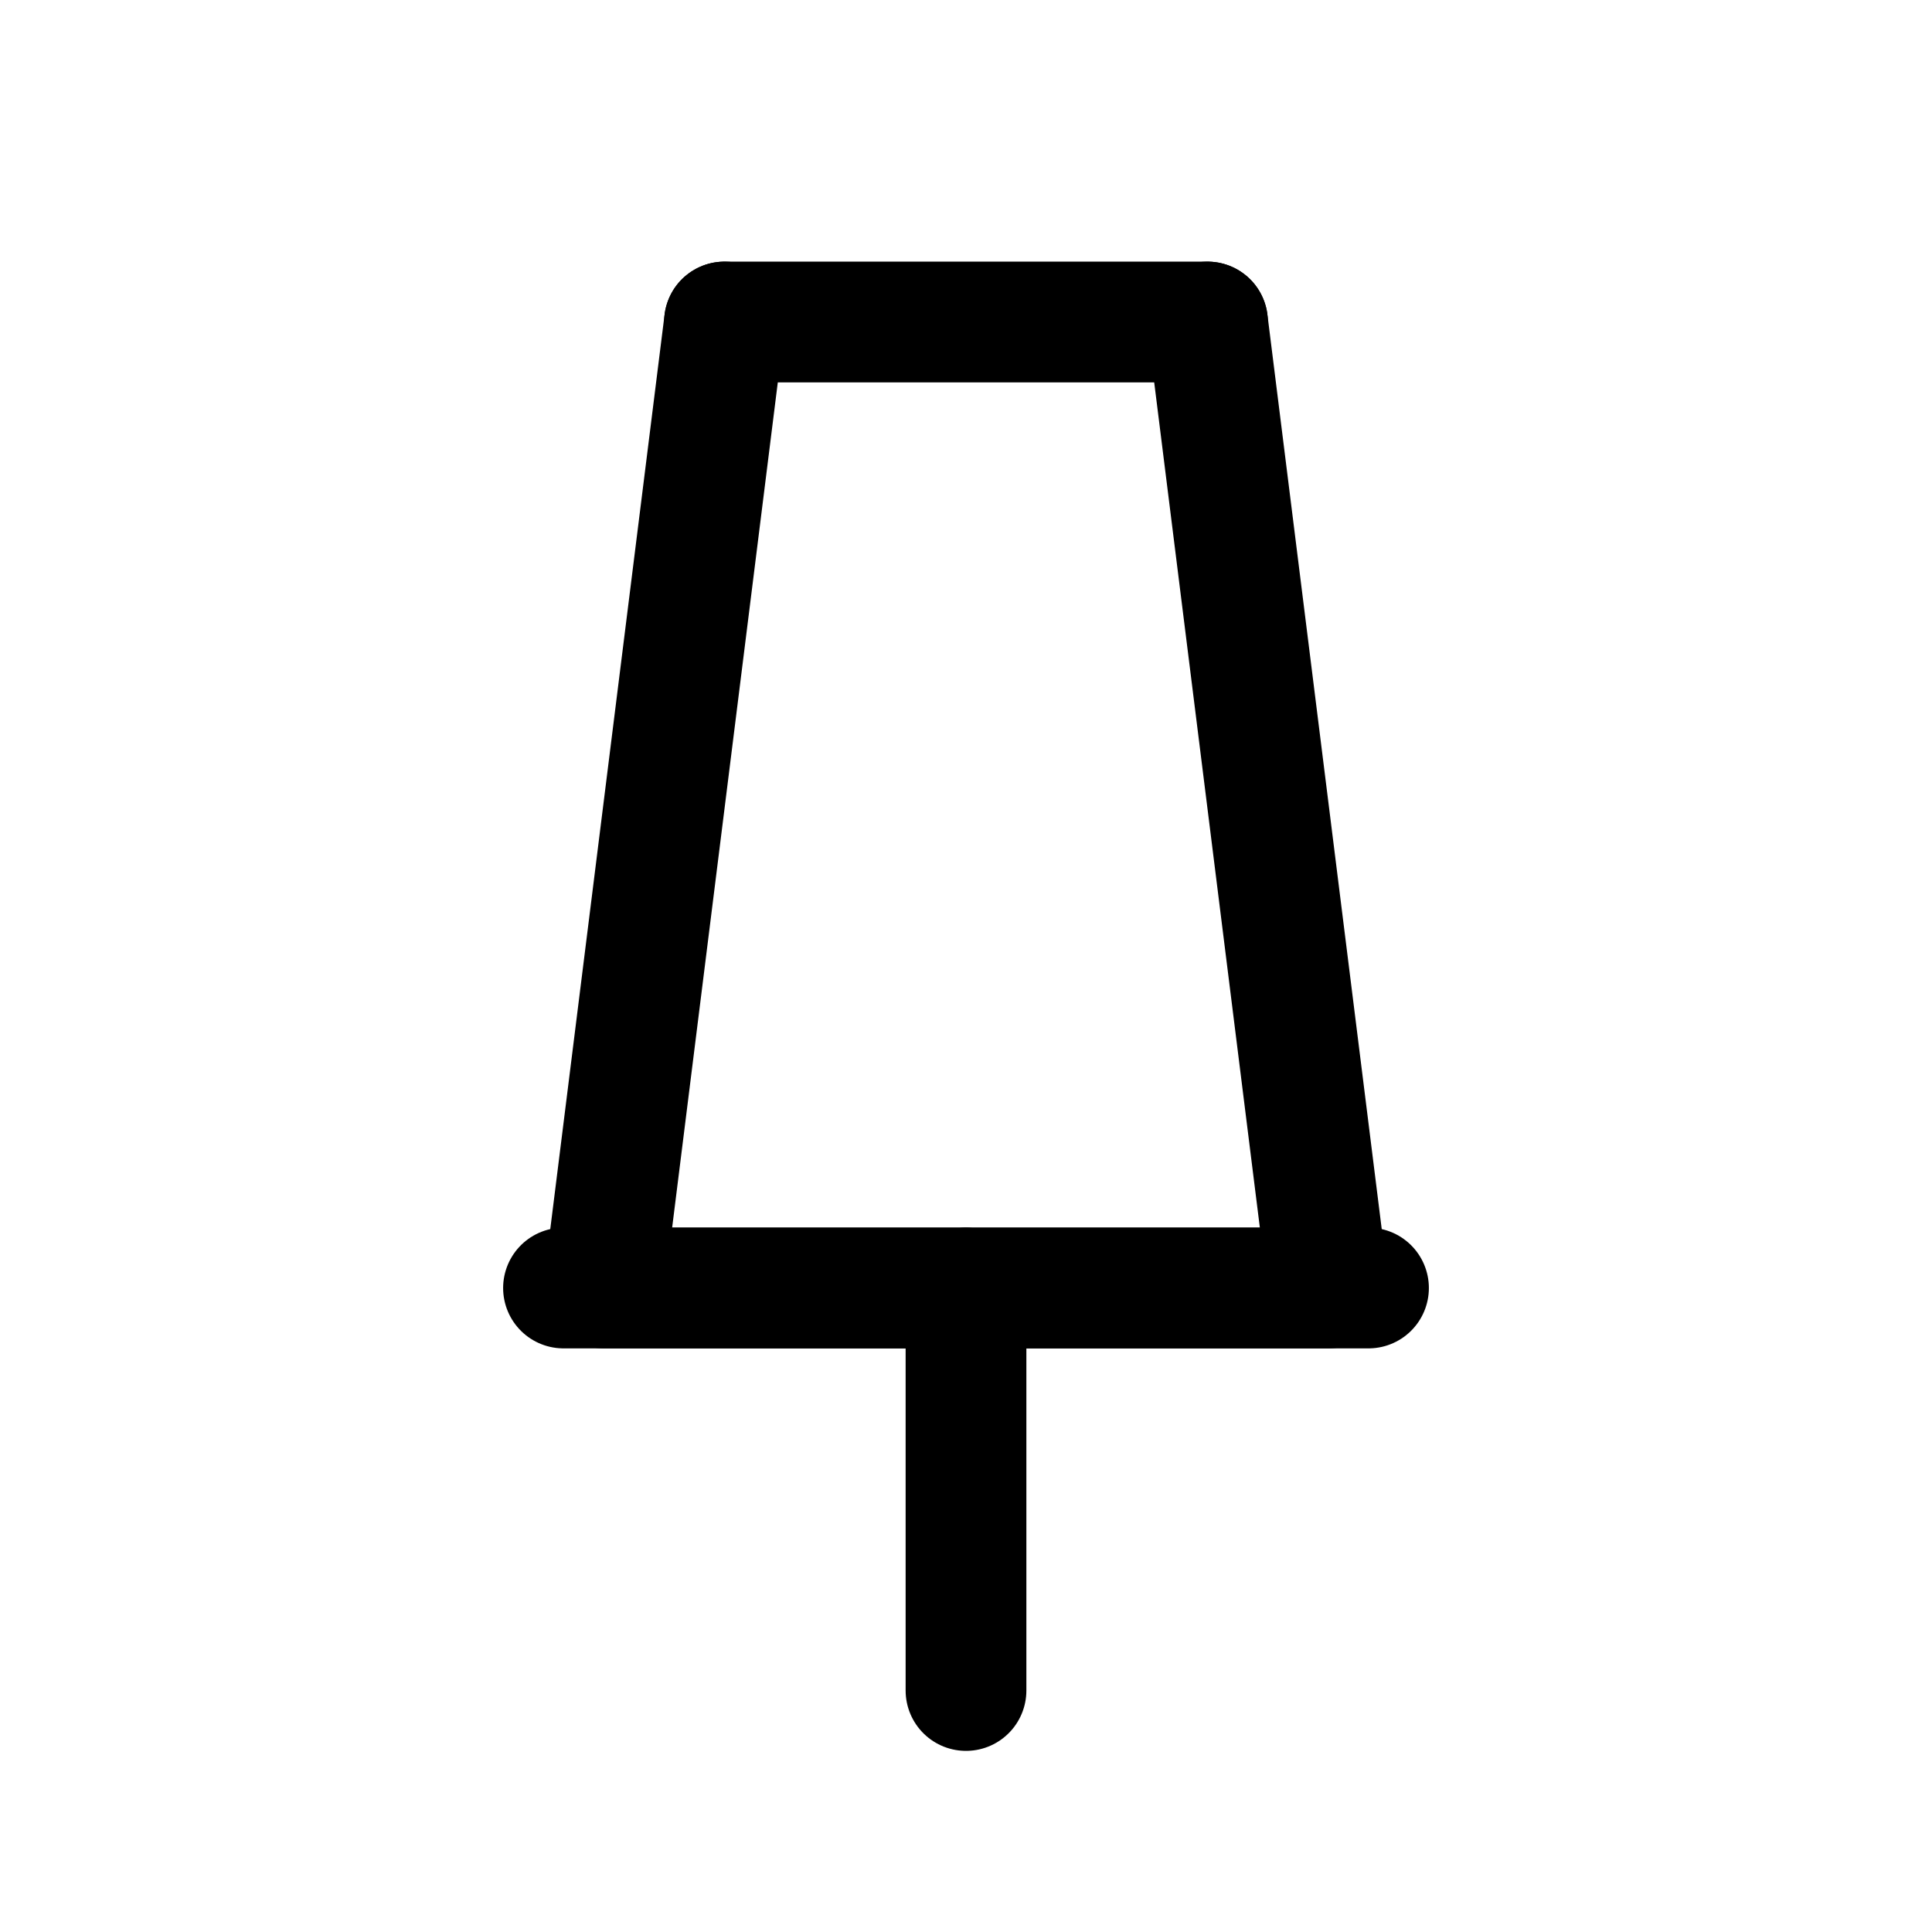
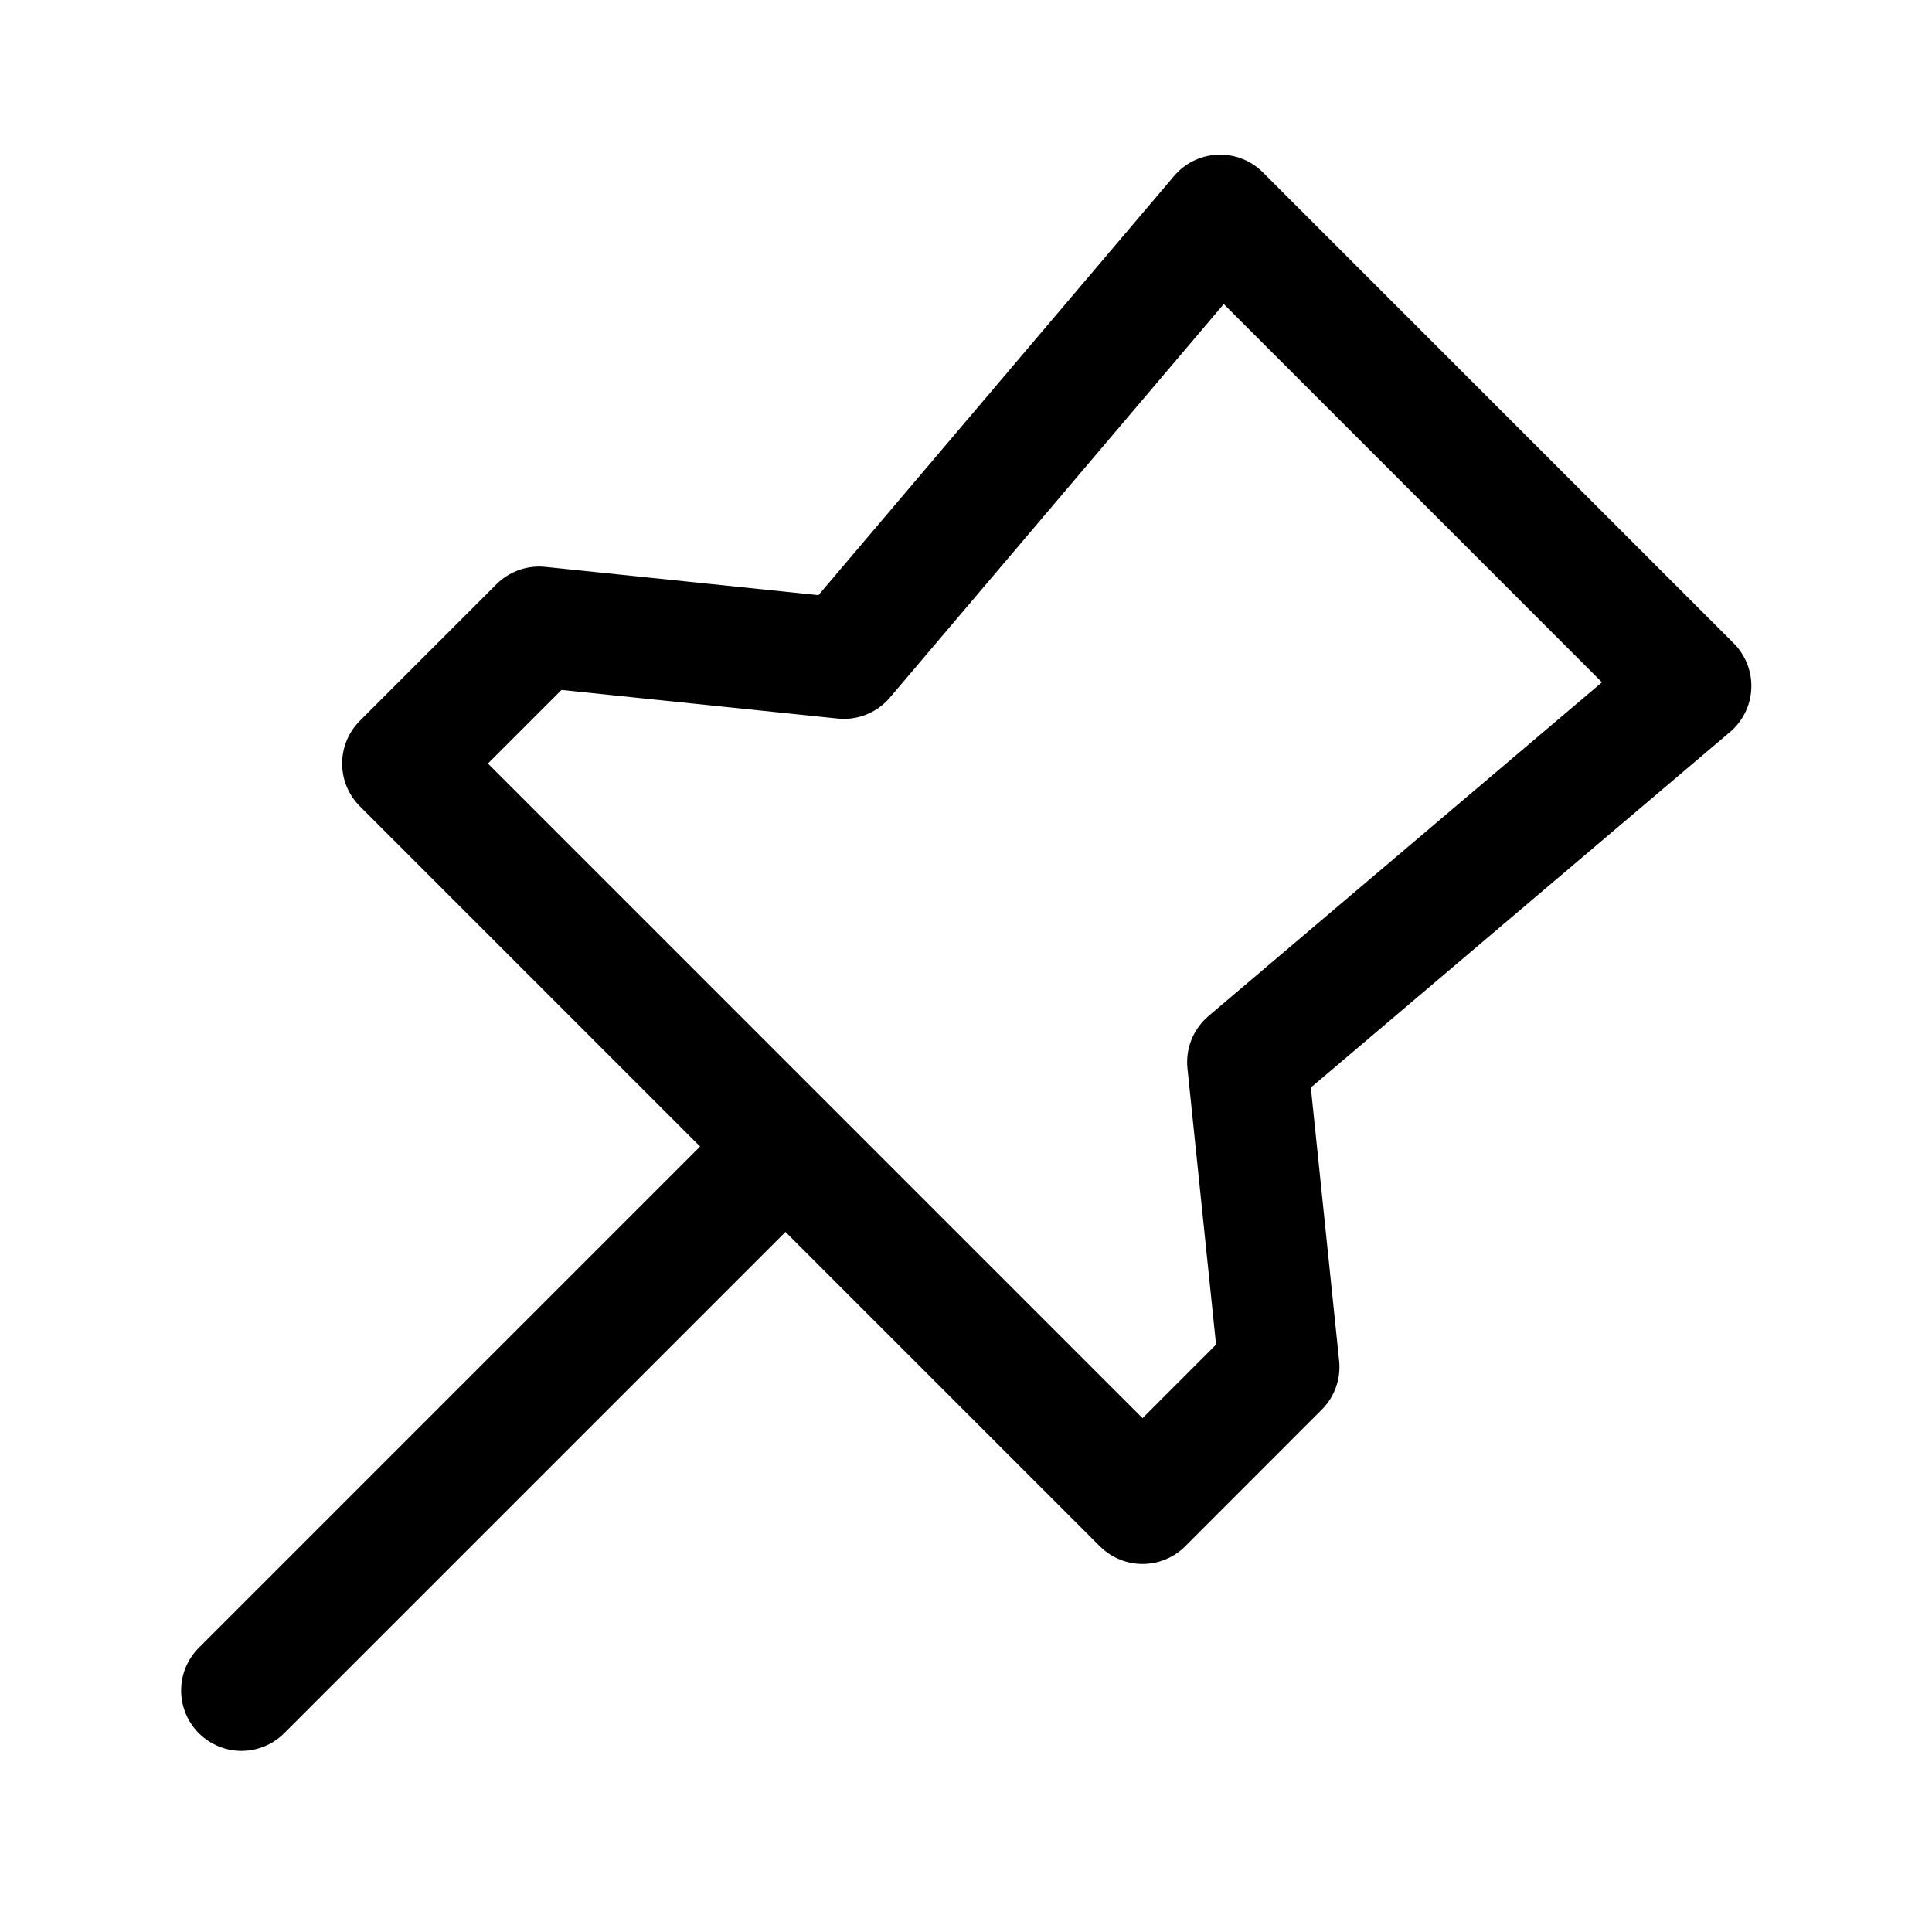
- <svg xmlns="http://www.w3.org/2000/svg" width="24" height="24" viewBox="0 0 24 24" fill="none" stroke="currentColor" stroke-width="1.5" stroke-linecap="round" stroke-linejoin="round">
-   <path d="M12 16v5" />
-   <path d="M7 16h10" />
-   <path d="M9 4h6" />
-   <path d="m15 4 1.5 12h-9L9 4" />
+ <svg xmlns="http://www.w3.org/2000/svg" width="24" height="24" viewBox="0 0 24 24" stroke-width="1.5" fill="none">
+   <path d="M9.5 14.5L3 21" stroke="currentColor" stroke-linecap="round" stroke-linejoin="round" />
+   <path d="M5 9.485L14.193 18.678L15.889 16.981L15.497 13.194L21.006 8.521L15.157 2.671L10.483 8.18L6.697 7.788L5 9.485Z" stroke="currentColor" stroke-linecap="round" stroke-linejoin="round" />
</svg>
